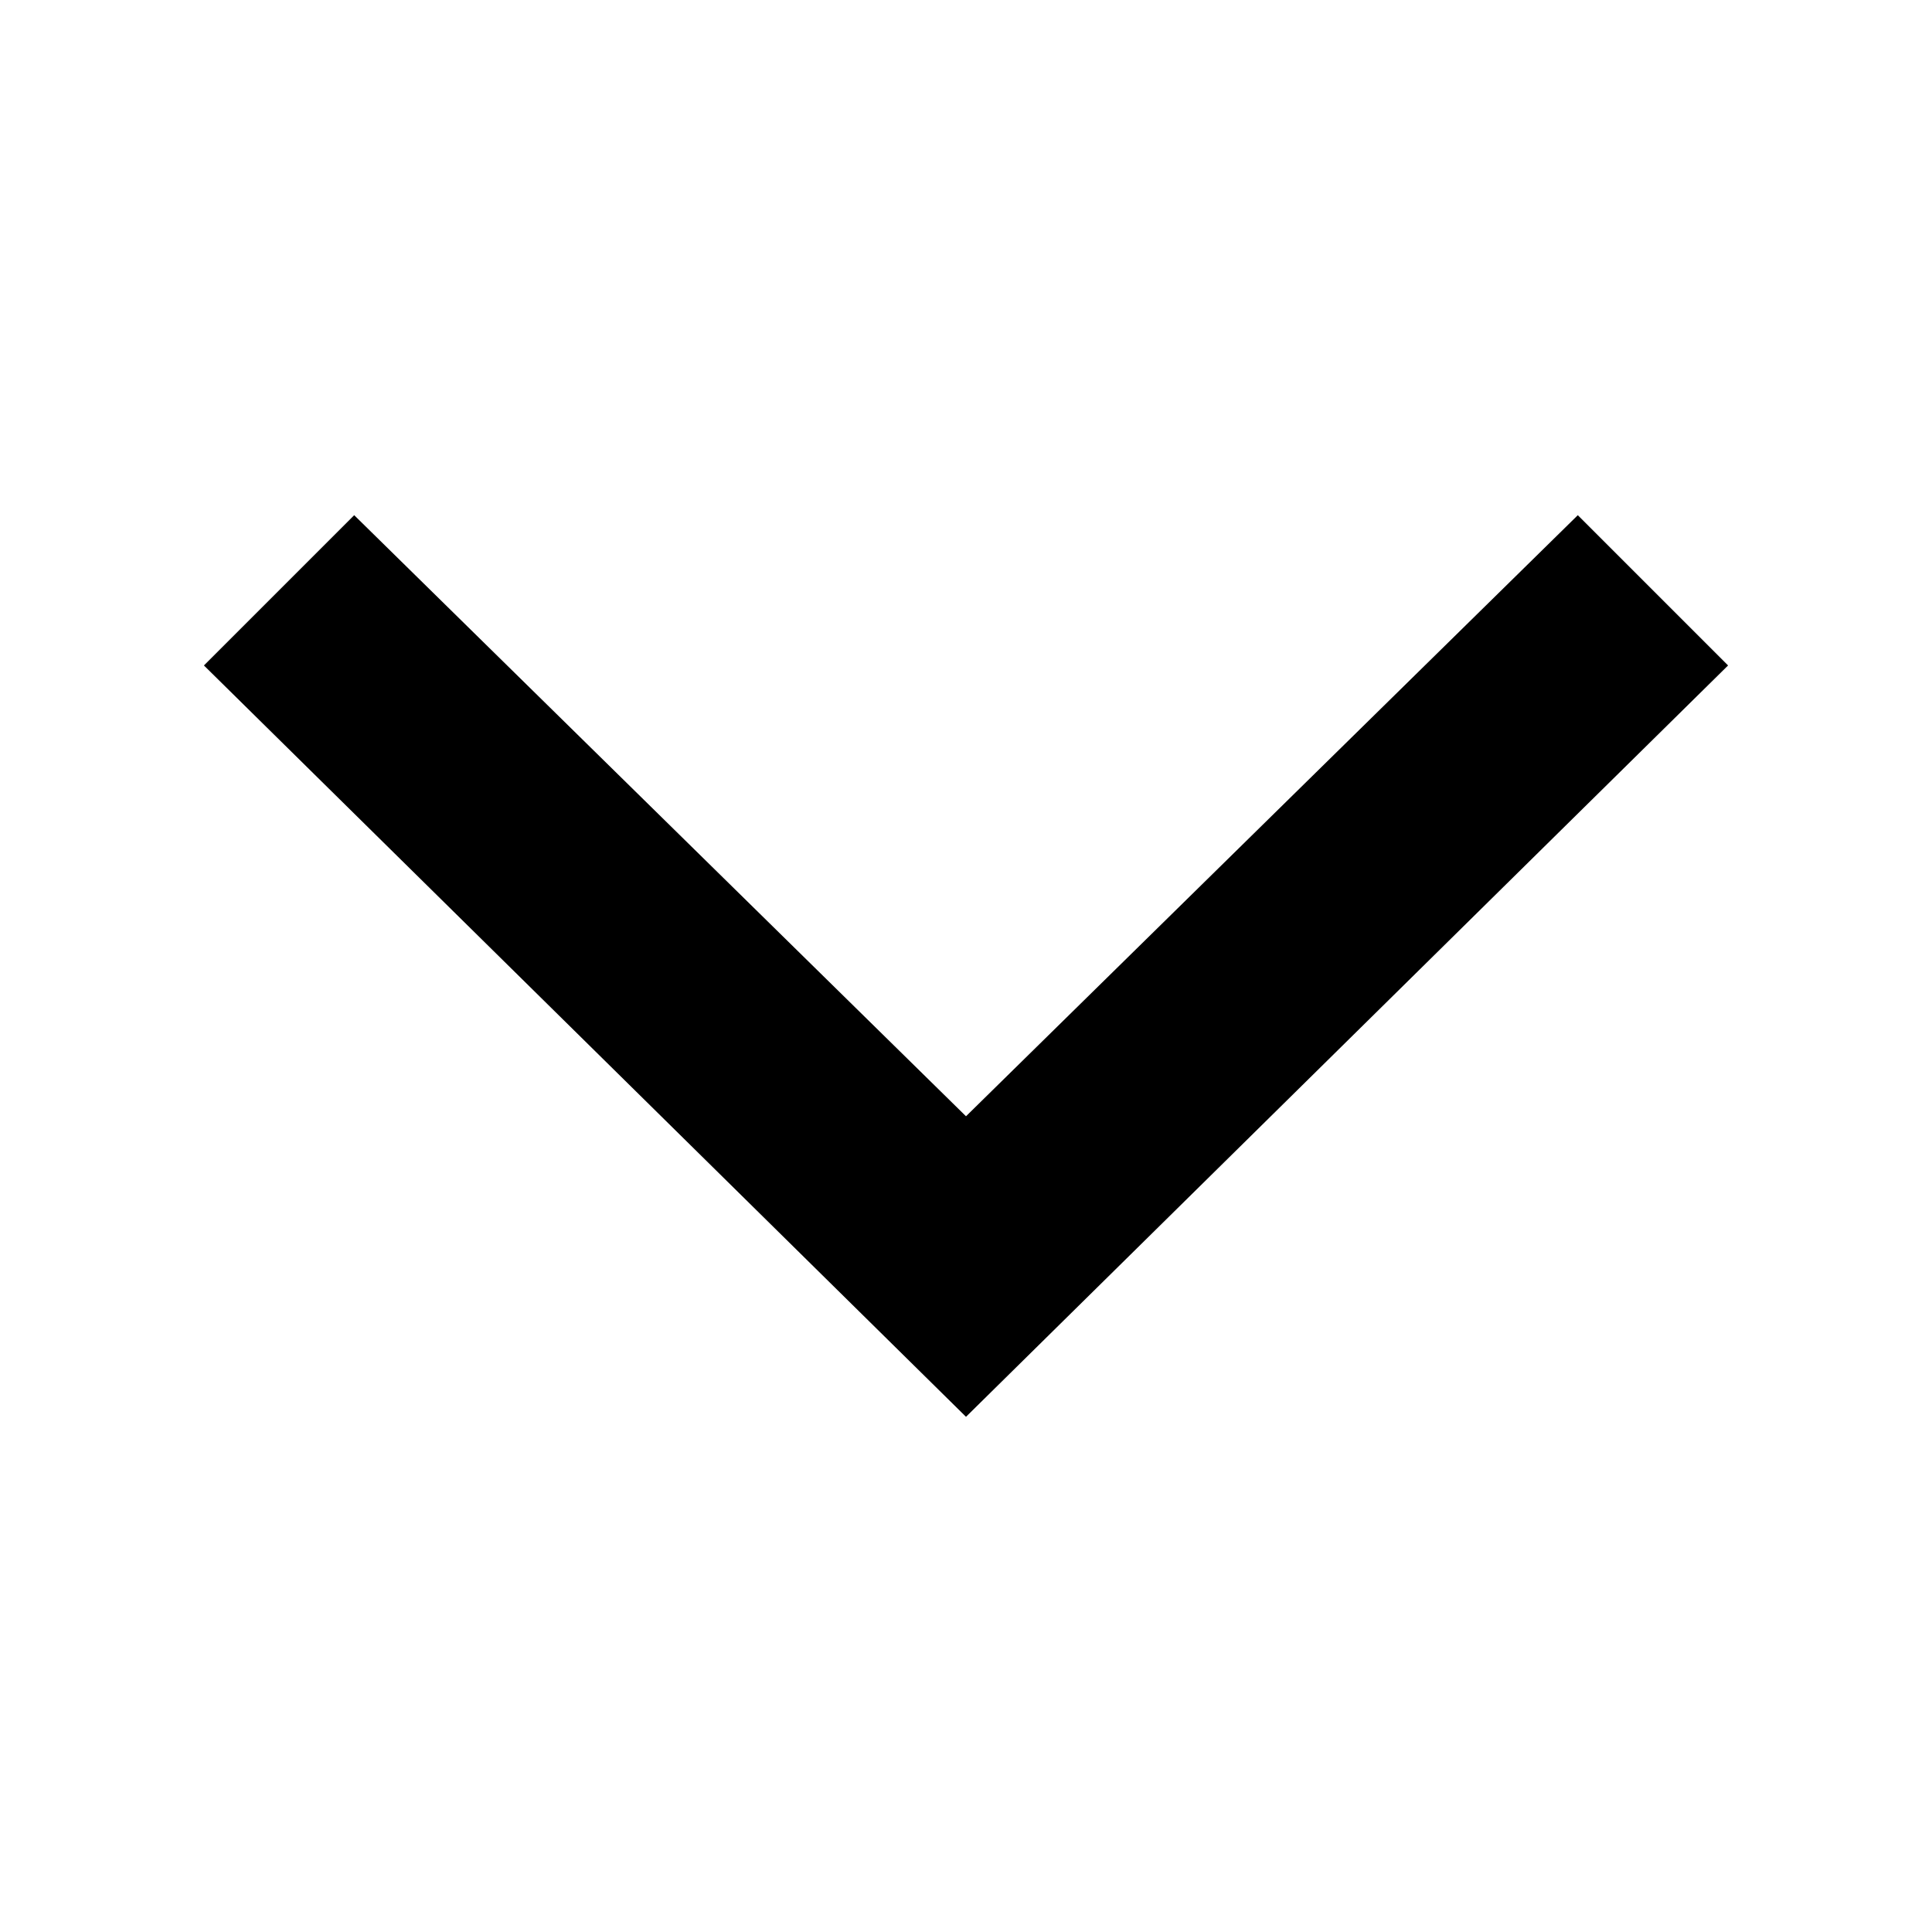
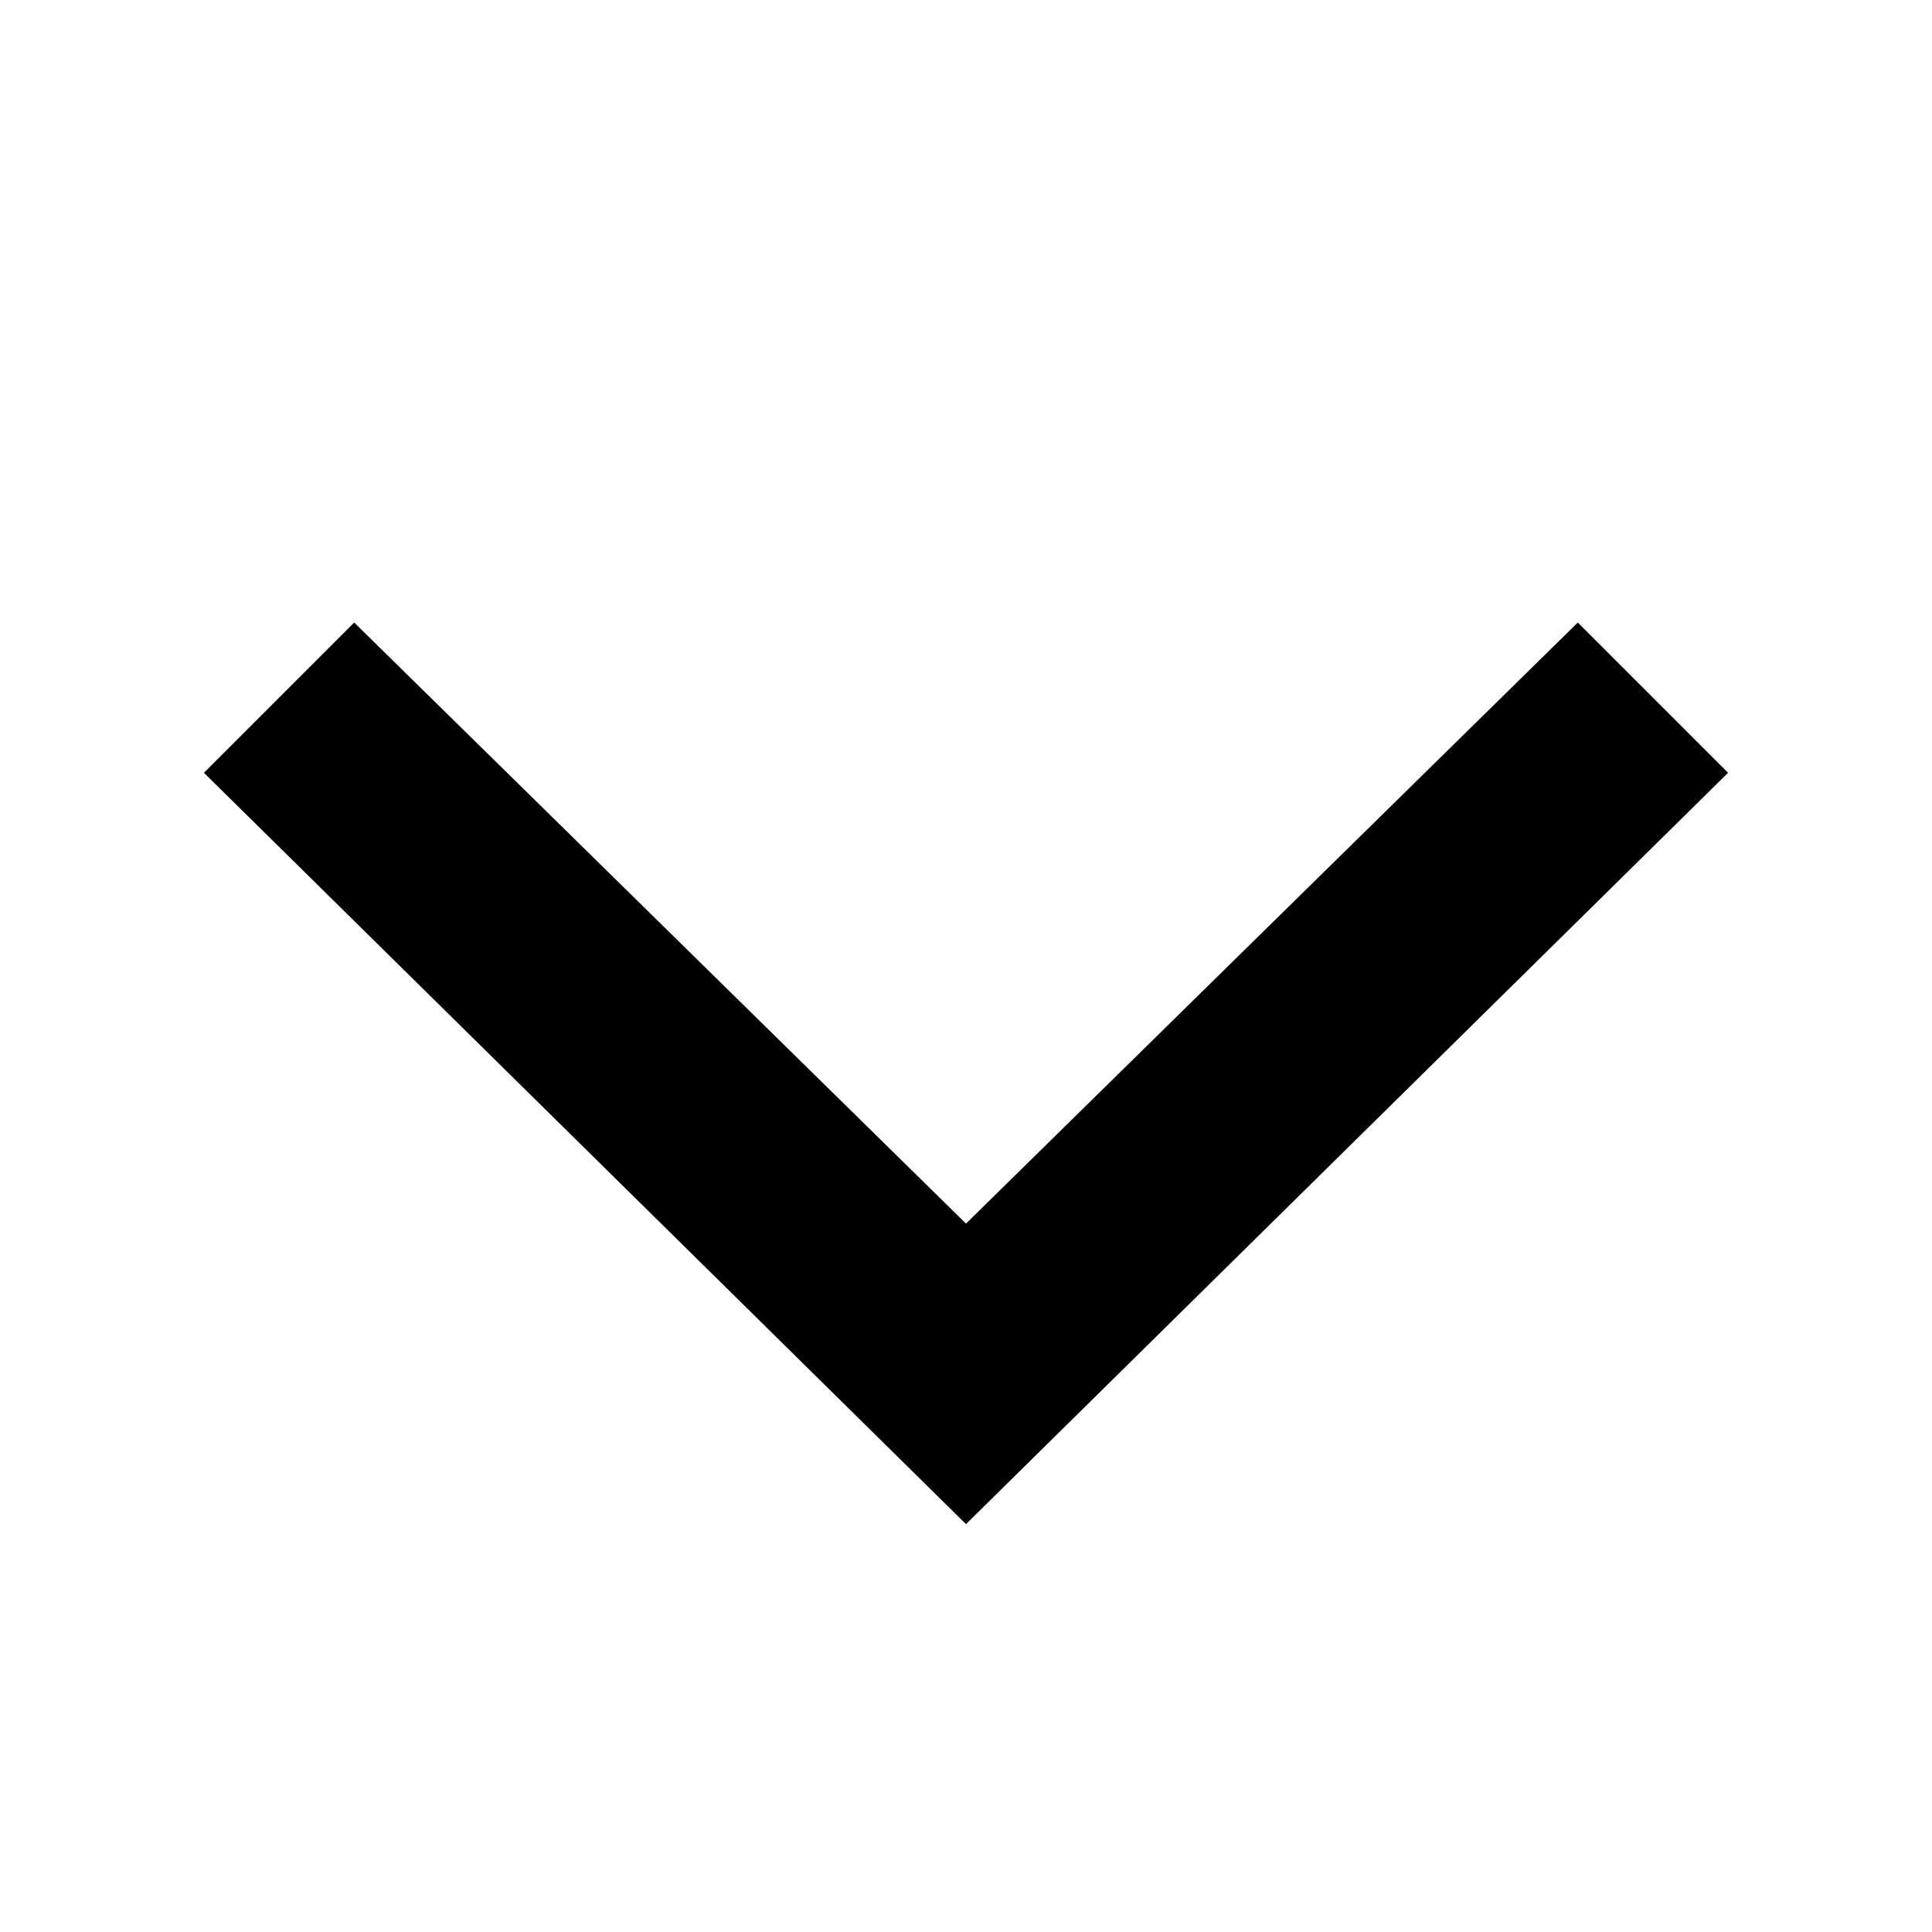
<svg xmlns="http://www.w3.org/2000/svg" version="1.1" id="Layer_1" x="0px" y="0px" viewBox="0 0 18 18" style="enable-background:new 0 0 18 18;" xml:space="preserve">
-   <polygon points="14.7,4.8 9,10.4 3.3,4.8 1.9,6.2 9,13.2 16.1,6.2 " />
+   <polygon points="14.7,5.8 9,11.4 3.3,5.8 1.9,7.2 9,14.2 16.1,7.2 " />
</svg>
